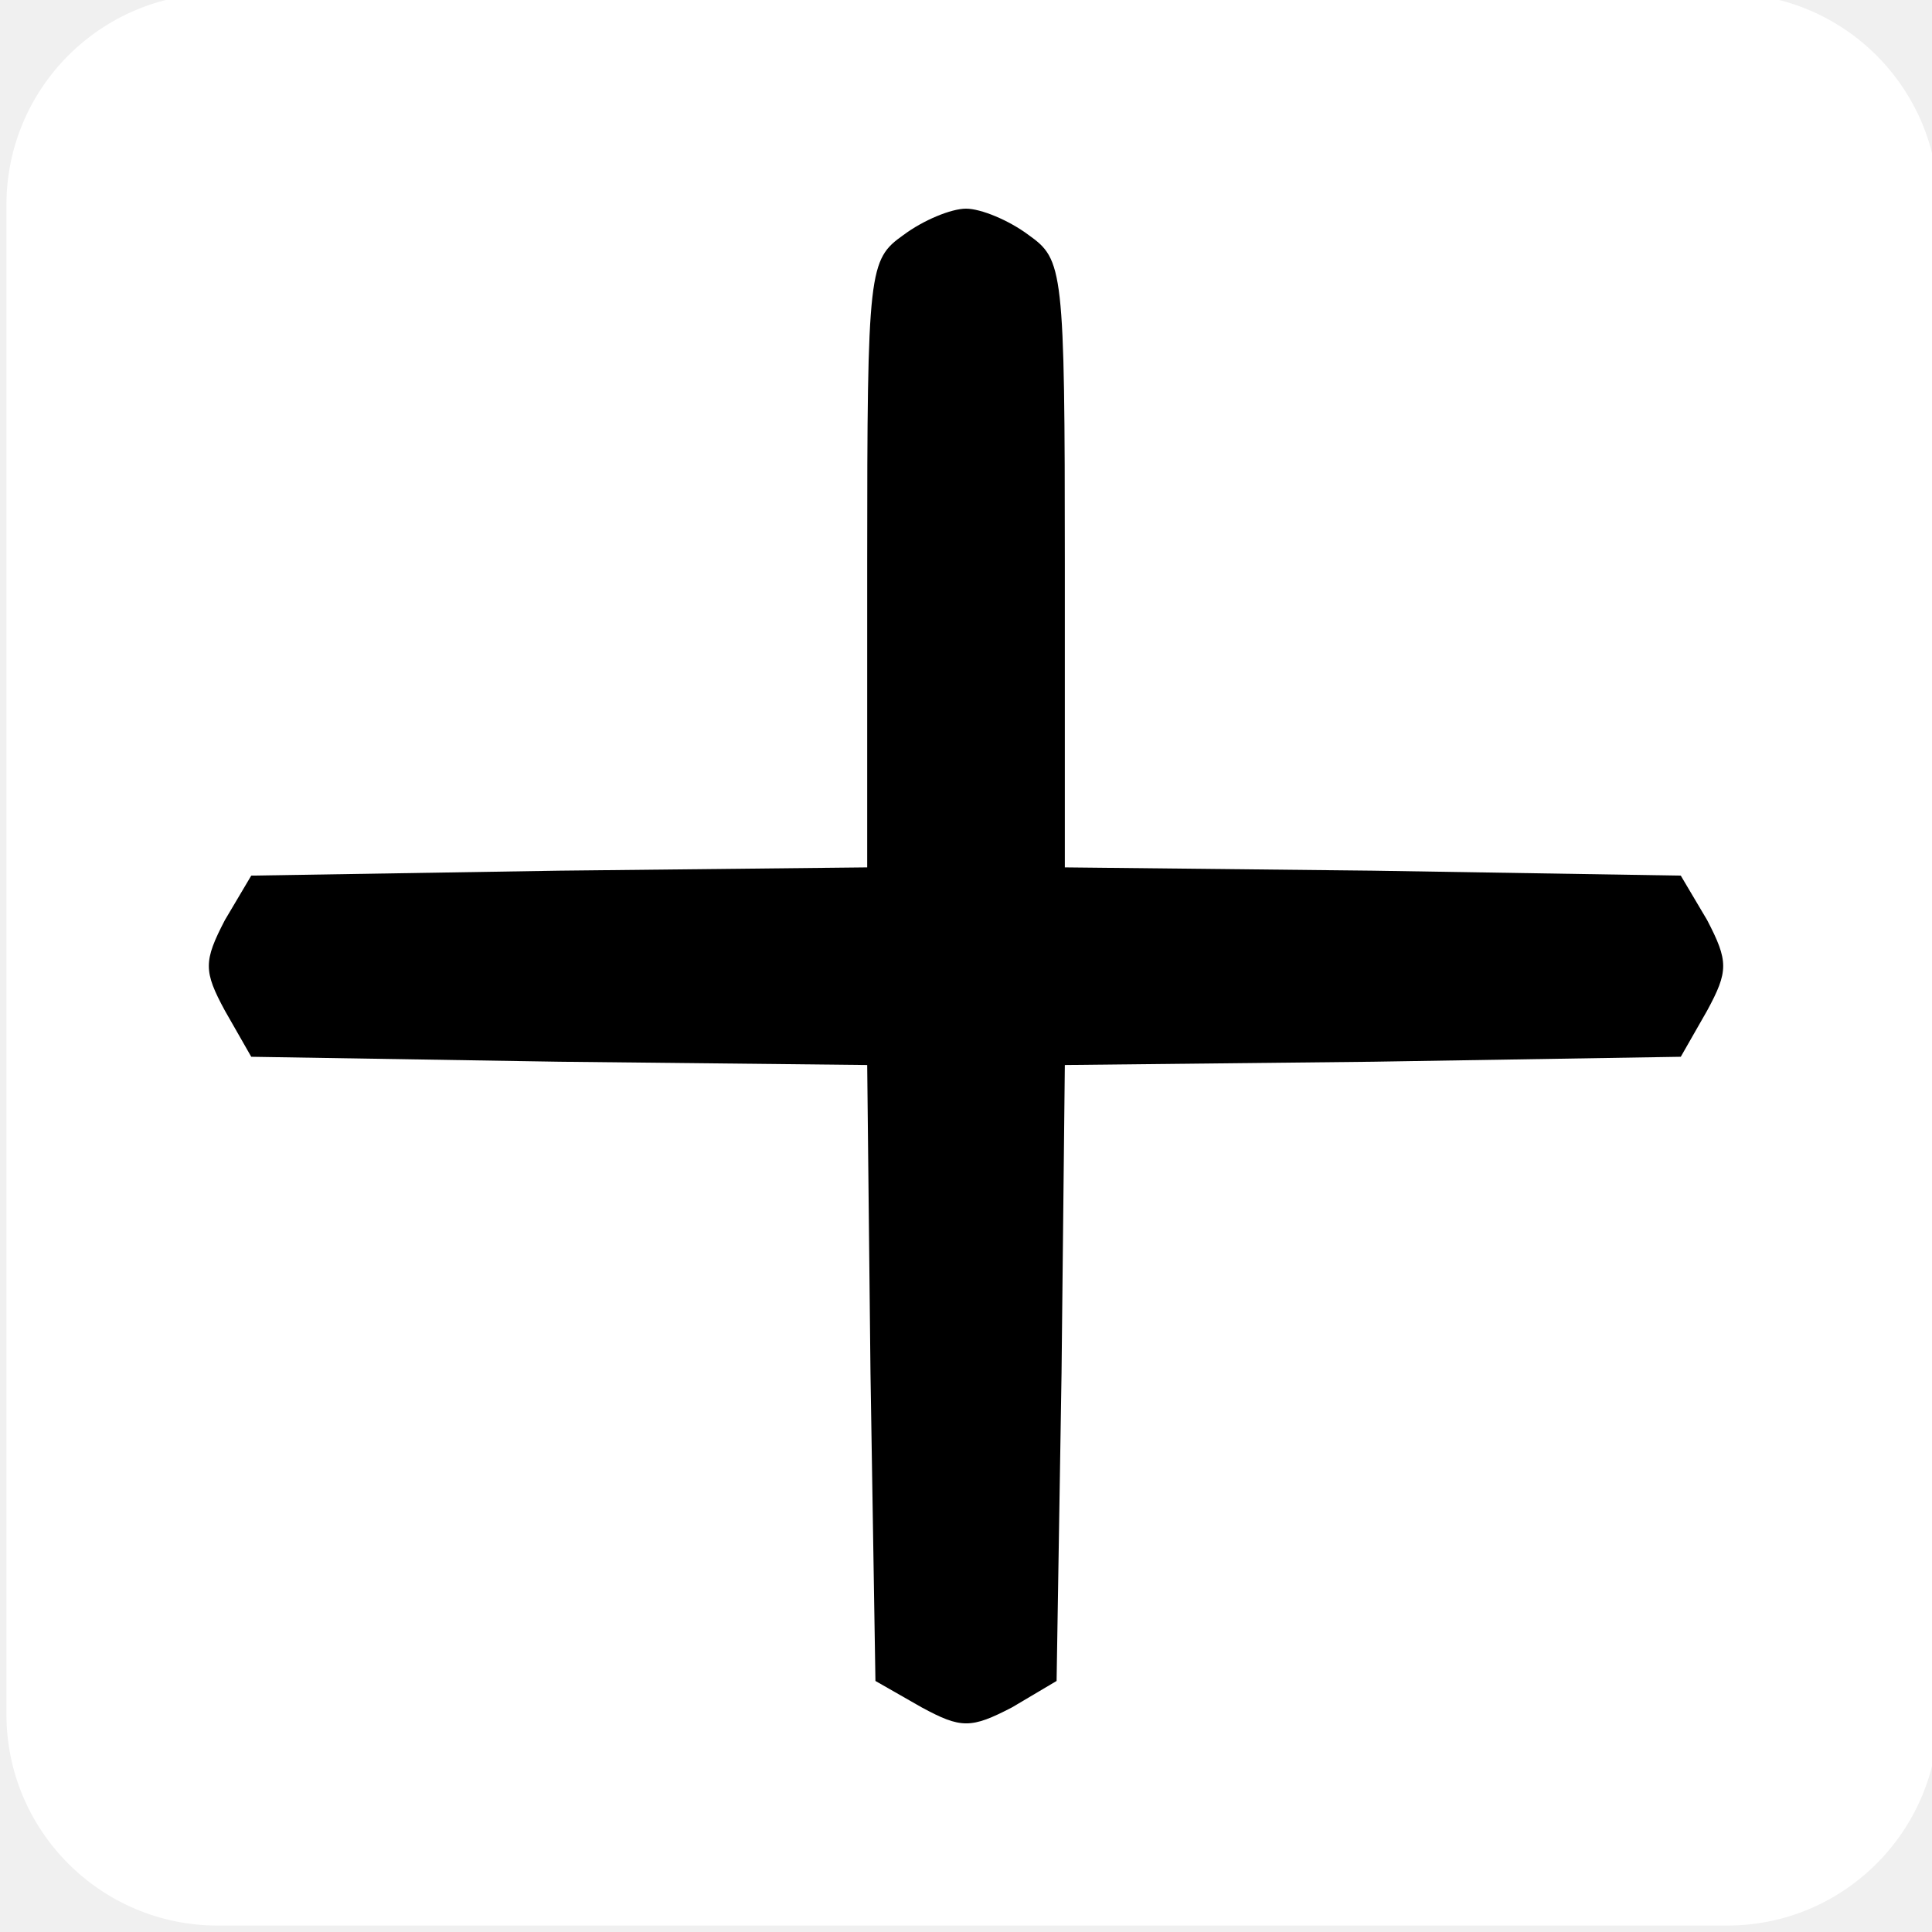
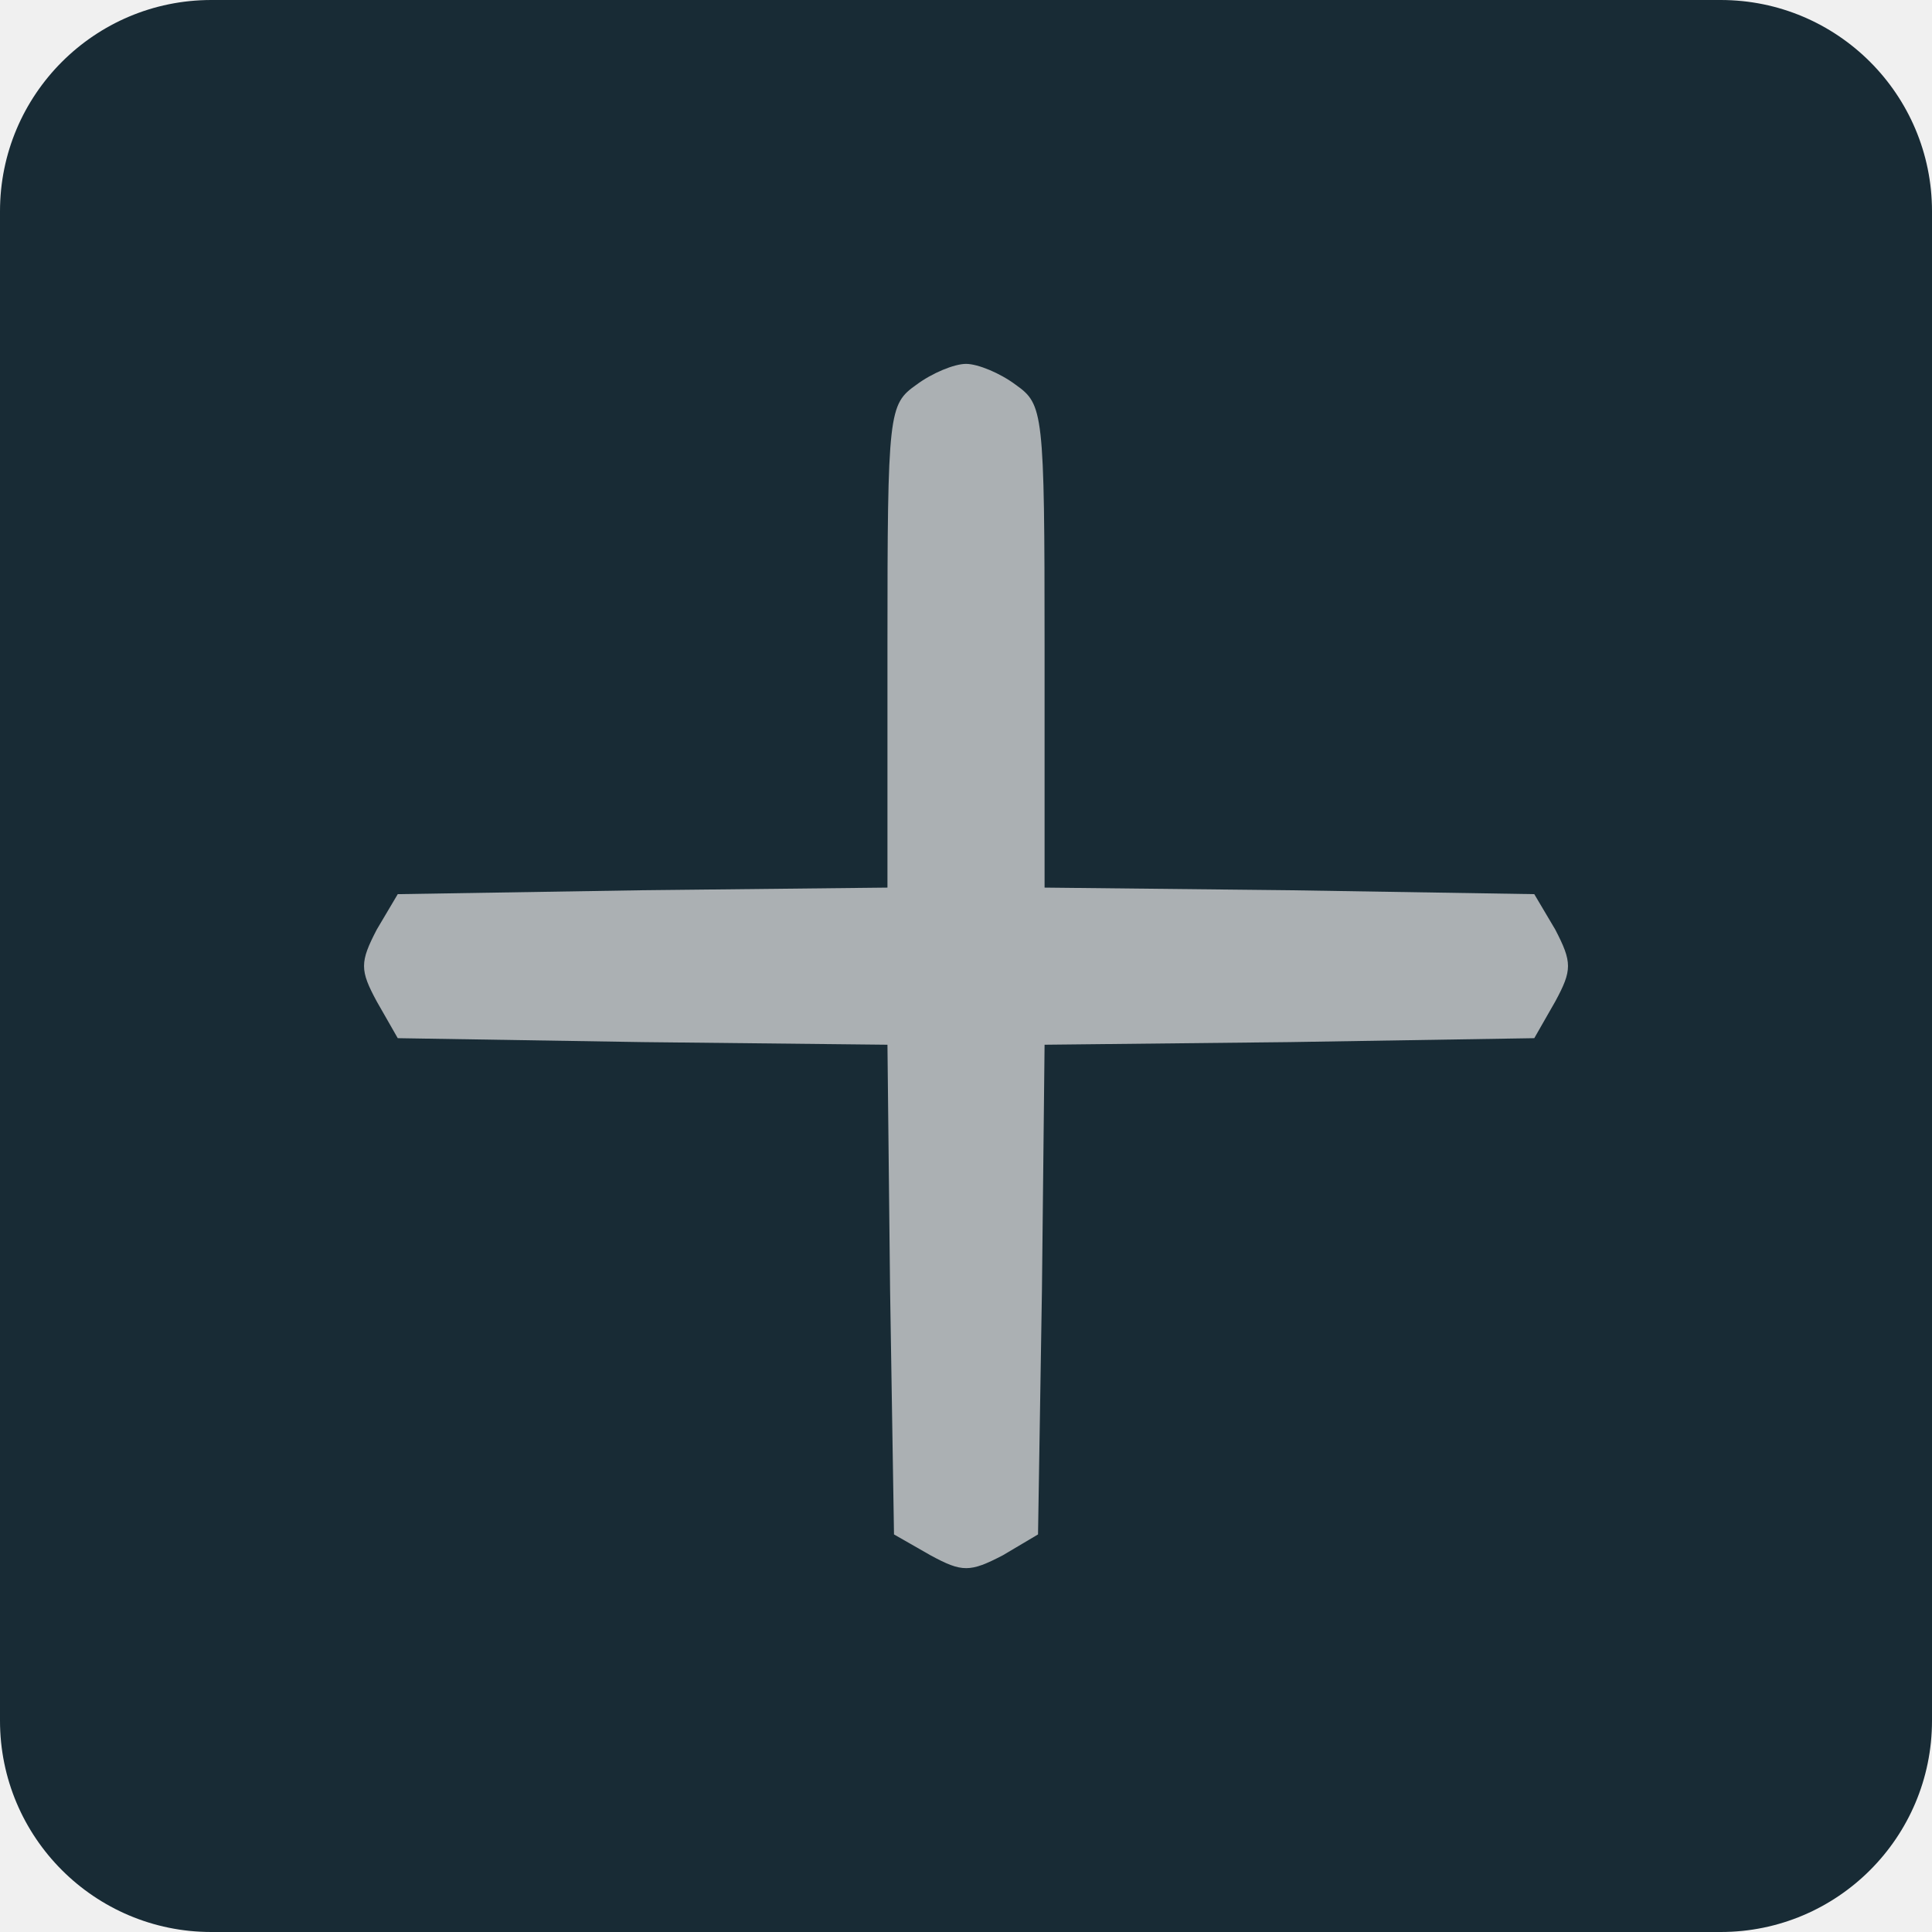
- <svg xmlns="http://www.w3.org/2000/svg" width="64" height="64" preserveAspectRatio="xMidYMid meet" version="1.0">
+ <svg xmlns="http://www.w3.org/2000/svg" width="64" height="64" version="1.0" preserveAspectRatio="xMidYMid meet">
  <g>
-     <rect rx="7" fill="#ffffff" id="svg_3" height="64" width="64" y="-0.213" x="0.213" />
-     <path id="svg_2" d="m29.927,7.785c-1.146,0.818 -1.2,1.091 -1.2,10.856l0,10.092l-10.202,0.109l-10.202,0.164l-0.873,1.473c-0.709,1.364 -0.709,1.691 0,3l0.873,1.528l10.202,0.164l10.202,0.109l0.109,10.202l0.164,10.202l1.528,0.873c1.309,0.709 1.637,0.709 3,0l1.473,-0.873l0.164,-10.202l0.109,-10.202l10.202,-0.109l10.202,-0.164l0.873,-1.528c0.709,-1.309 0.709,-1.637 0,-3l-0.873,-1.473l-10.202,-0.164l-10.202,-0.109l0,-10.092c0,-9.765 -0.055,-10.038 -1.2,-10.856c-0.655,-0.491 -1.582,-0.873 -2.073,-0.873c-0.491,0 -1.418,0.382 -2.073,0.873z" />
+     <rect x="0" y="0" width="64" height="64" id="svg_3" fill="#182b35" rx="7" />
+     <path d="m30.352,12.748c-0.911,0.651 -0.954,0.867 -0.954,8.631l0,8.024l-8.111,0.087l-8.111,0.13l-0.694,1.171c-0.564,1.084 -0.564,1.345 0,2.386l0.694,1.214l8.111,0.13l8.111,0.087l0.087,8.111l0.13,8.111l1.214,0.694c1.041,0.564 1.301,0.564 2.386,0l1.171,-0.694l0.13,-8.111l0.087,-8.111l8.111,-0.087l8.111,-0.13l0.694,-1.214c0.564,-1.041 0.564,-1.301 0,-2.386l-0.694,-1.171l-8.111,-0.13l-8.111,-0.087l0,-8.024c0,-7.764 -0.043,-7.981 -0.954,-8.631c-0.52,-0.39 -1.258,-0.694 -1.648,-0.694c-0.39,0 -1.128,0.304 -1.648,0.694z" id="svg_2" fill="#abb0b3" />
  </g>
</svg>
